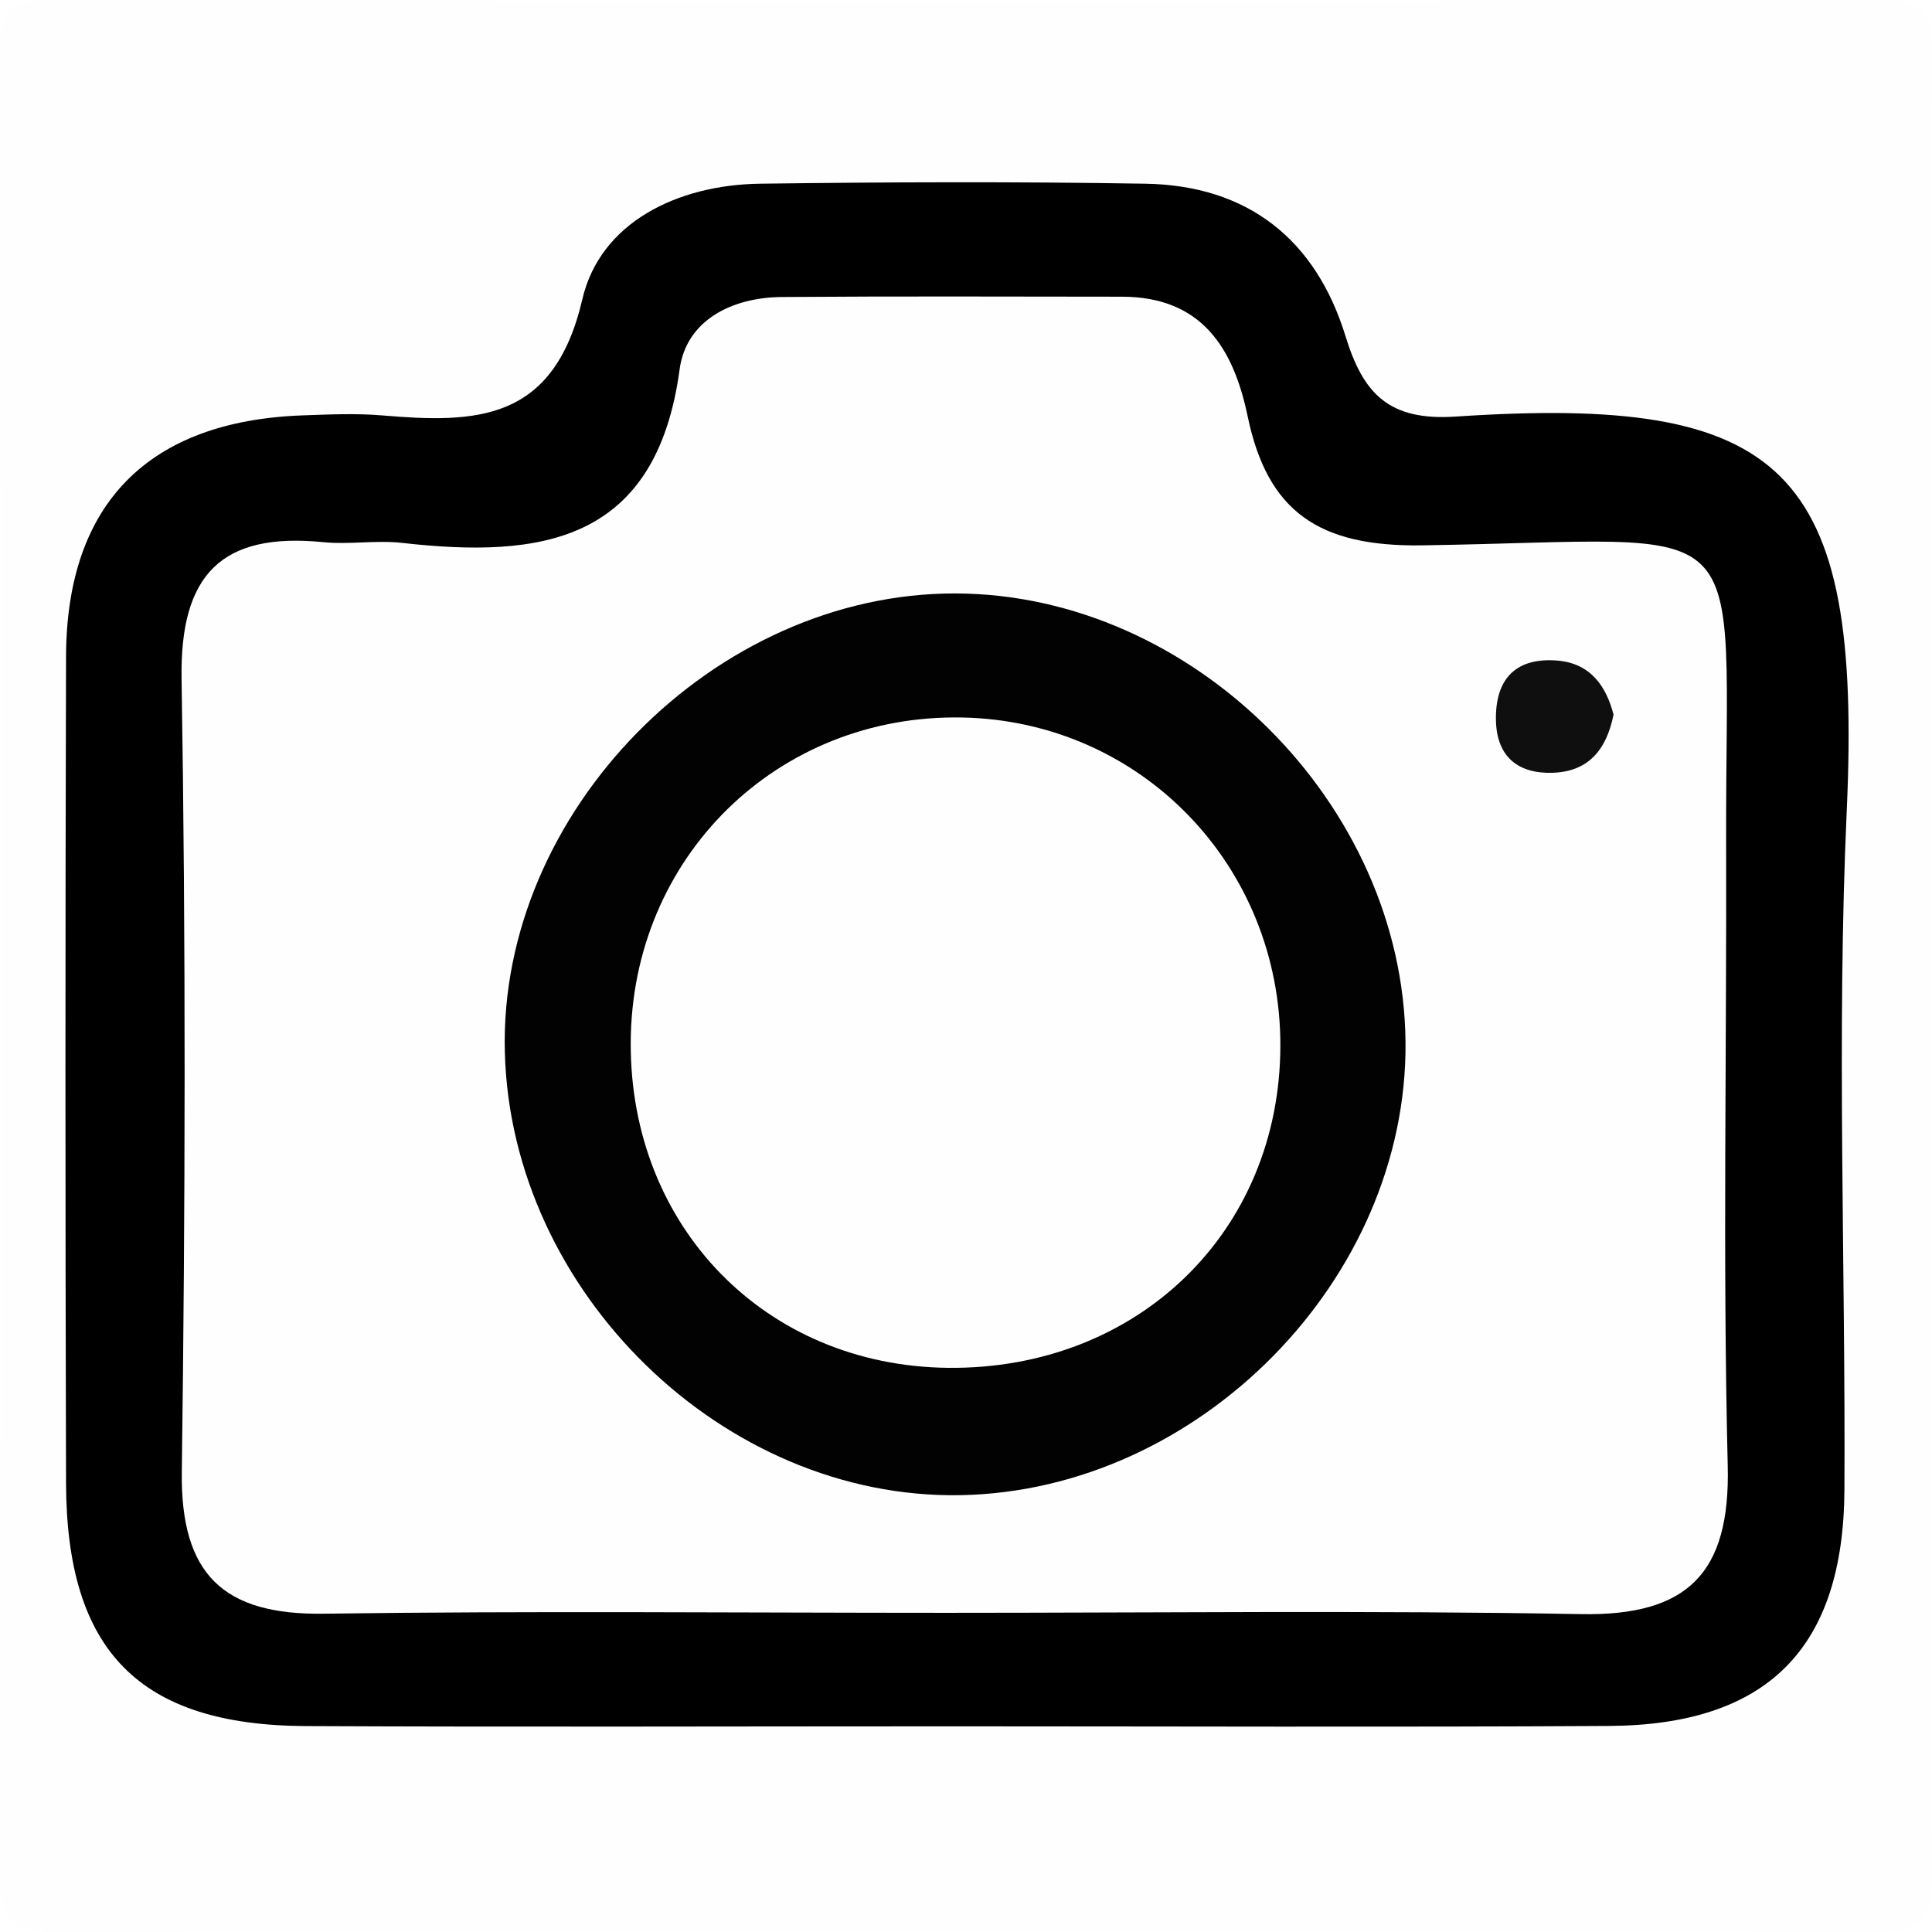
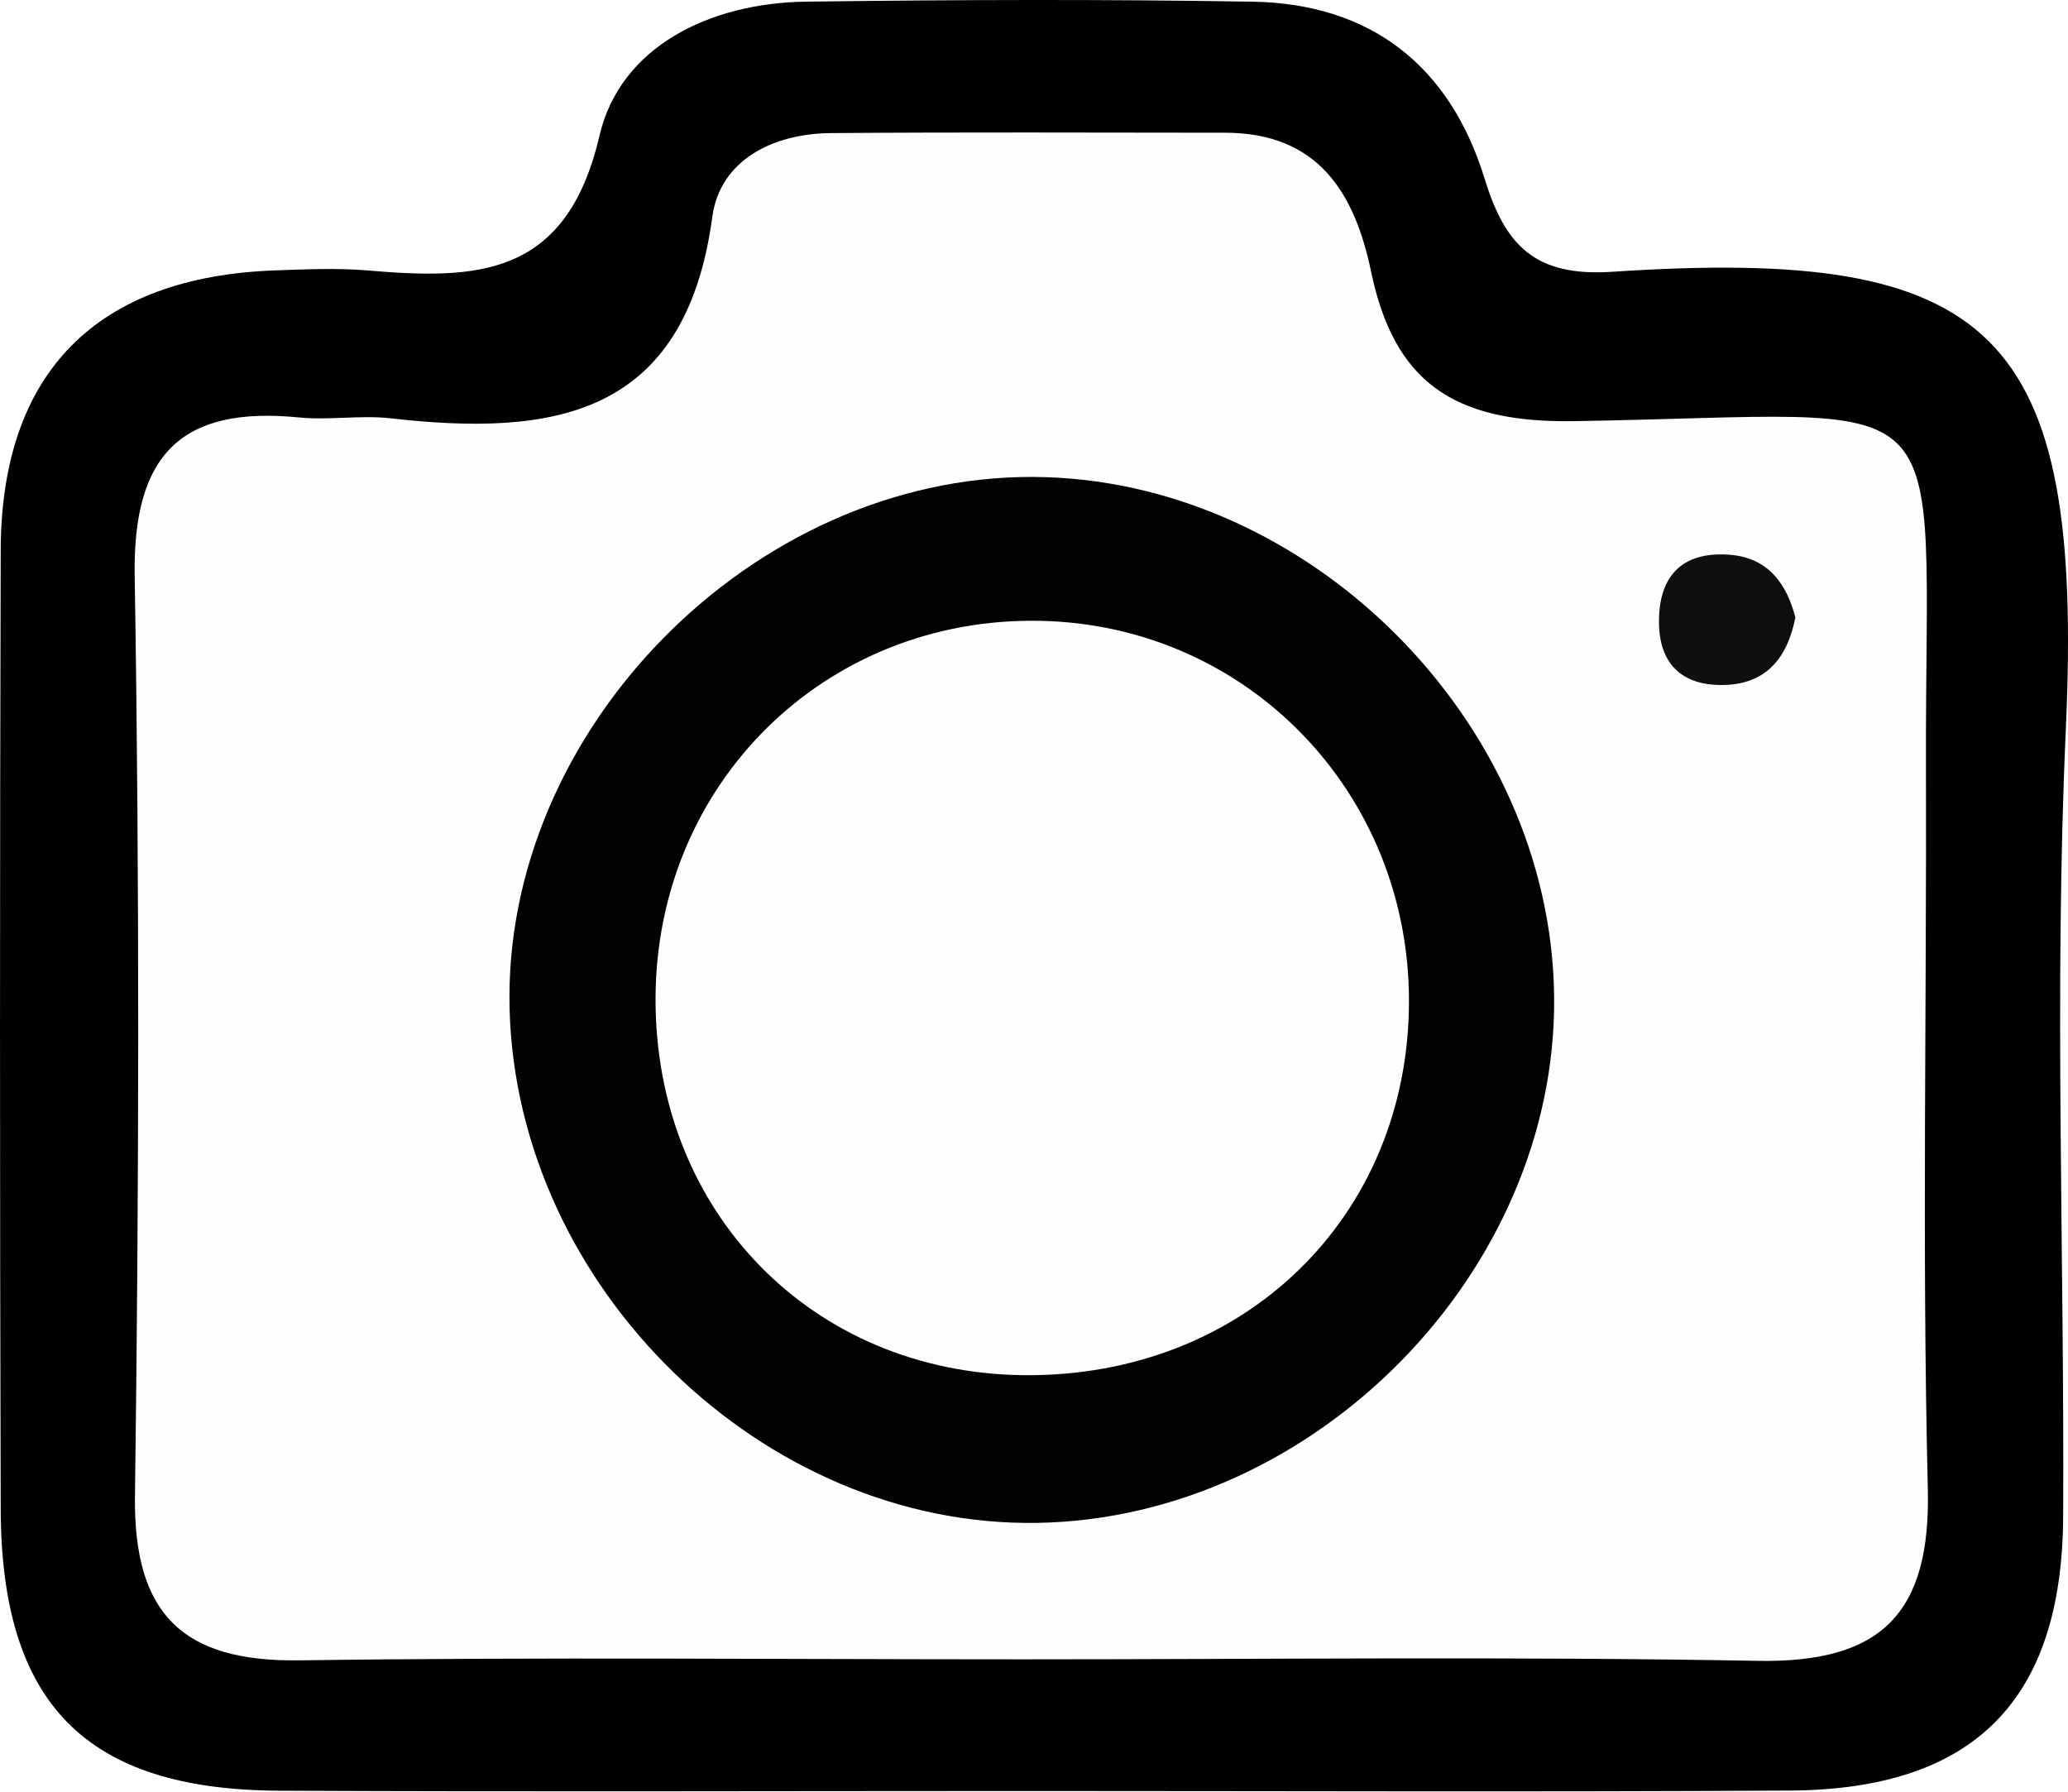
- <svg xmlns="http://www.w3.org/2000/svg" id="Layer_1" data-name="Layer 1" viewBox="0 0 726 726">
-   <path d="M1011.44,387.26c0,112.3-.54,224.6.55,336.88.18,18.34-3.55,21.92-21.87,21.86Q649,744.79,307.85,746c-18.31.06-21.91-3.54-21.85-21.85q1.22-341.14,0-682.3c-.06-18.31,3.54-21.91,21.85-21.85Q649,21.21,990.12,20c18.32-.06,22,3.52,21.87,21.86C1010.91,157,1011.44,272.13,1011.44,387.26Z" transform="translate(-286 -20)" fill="#fefefe" />
-   <path d="M643.68,668.71c-80.89,0-161.78.29-242.67-.09-62.57-.3-90-28.08-90.19-91.25q-.45-155.4,0-310.8c.22-57.46,31.1-88.4,88.89-90.48,9.92-.35,19.92-.81,29.78,0,35.32,3,64.61,2.52,75.34-43.63,6.71-28.85,35.71-43,66.77-43.43,48.25-.64,96.51-.8,144.75,0,38.56.63,64.09,20.94,75.28,57.35,6.61,21.51,16.21,31.83,41.34,30.16,123.55-8.21,152.82,18.94,147,147.89-3.86,85-.43,170.27-.88,255.42-.32,59.59-29,88.37-88.49,88.72C808.3,669.06,726,668.71,643.68,668.71Z" transform="translate(-286 -20)" />
-   <path d="M641.81,626.06c-78.06,0-156.14-.76-234.18.33-37.77.53-53.81-14.83-53.31-53.3,1.32-99.34,1.52-198.72-.09-298-.64-39.15,14.94-55.14,53.15-51.37,9.84,1,20-.82,29.77.29,52.16,5.9,95.45-.11,104.24-65.24,2.48-18.37,19.55-27,38.35-27.16,42.58-.33,85.16-.15,127.74-.12,29.95,0,42,19.14,47.37,45,7.45,35.76,26.73,49,65.44,48.44,127.84-1.95,114-16,114.35,111.62.24,78.07-1.3,156.17.6,234.19,1,40.42-15,56.5-55,55.81C800.79,625.1,721.29,626.06,641.81,626.06Z" transform="translate(-286 -20)" fill="#fefefe" />
-   <path d="M814.16,411.6c.81,89-77.52,168.68-167.32,170.25C558,583.41,478.1,505.76,475.71,415.46S554.35,242.77,645.08,243C734.21,243.24,813.35,322.15,814.16,411.6Z" transform="translate(-286 -20)" fill="#020202" />
-   <path d="M892.33,288.52c-2.74,13.87-10,21.42-22.75,21.87-13,.46-21.14-5.91-21.44-19.66-.32-15.26,7.13-23.67,22.76-22.53C883.89,269.14,889.63,278.15,892.33,288.52Z" transform="translate(-286 -20)" fill="#0f0f0f" />
-   <path d="M642.25,534c-68.51-.73-119.45-52.89-119.24-122.1.21-69.74,55.1-123.63,124.57-122.28,67.08,1.3,119.67,55.56,119.55,123.35C767,482.86,713.48,534.73,642.25,534Z" transform="translate(-286 -20)" fill="#fefefe" />
+ <svg xmlns="http://www.w3.org/2000/svg" id="Layer_1" data-name="Layer 1" width="670.07" height="580.34" viewBox="0 0 670.07 580.34">
+   <path d="M357.68,648.71c-80.89,0-161.78.29-242.67-.09-62.57-.3-90-28.08-90.19-91.25q-.45-155.4,0-310.8c.22-57.46,31.1-88.4,88.89-90.48,9.92-.35,19.92-.81,29.78,0,35.32,3,64.61,2.52,75.34-43.63,6.71-28.85,35.71-43,66.77-43.43,48.25-.64,96.51-.8,144.75,0,38.56.63,64.09,20.94,75.28,57.35,6.61,21.51,16.21,31.83,41.34,30.16,123.55-8.21,152.82,18.94,147,147.89-3.86,85-.43,170.27-.88,255.42-.32,59.59-29,88.37-88.49,88.72C522.3,649.06,440,648.71,357.68,648.71Z" transform="translate(-24.59 -68.49)" />
+   <path d="M355.81,606.06c-78.06,0-156.14-.76-234.18.33-37.77.53-53.81-14.83-53.31-53.3,1.32-99.34,1.52-198.72-.09-298-.64-39.15,14.94-55.14,53.15-51.37,9.84,1,20-.82,29.77.29,52.16,5.9,95.45-.11,104.24-65.24,2.48-18.37,19.55-27,38.35-27.16,42.58-.33,85.16-.15,127.74-.12,29.95,0,42,19.14,47.37,45,7.45,35.76,26.73,49,65.44,48.44,127.84-2,114-16,114.35,111.62.24,78.07-1.3,156.17.6,234.19,1,40.42-15,56.5-55,55.81C514.79,605.1,435.29,606.06,355.81,606.06Z" transform="translate(-24.59 -68.49)" fill="#fefefe" />
+   <path d="M528.16,391.6c.81,89-77.52,168.68-167.32,170.25C272,563.41,192.1,485.76,189.71,395.46S268.35,222.77,359.08,223C448.21,223.24,527.35,302.15,528.16,391.6Z" transform="translate(-24.59 -68.49)" fill="#020202" />
+   <path d="M606.33,268.52c-2.74,13.87-10,21.42-22.75,21.87-13,.46-21.14-5.91-21.44-19.66-.32-15.26,7.13-23.67,22.76-22.53C597.89,249.14,603.63,258.15,606.33,268.52Z" transform="translate(-24.59 -68.49)" fill="#0f0f0f" />
+   <path d="M356.25,514C287.74,513.27,236.8,461.11,237,391.9c.21-69.74,55.1-123.63,124.57-122.28,67.08,1.3,119.67,55.56,119.55,123.35C481,462.86,427.48,514.73,356.25,514Z" transform="translate(-24.59 -68.49)" fill="#fefefe" />
</svg>
